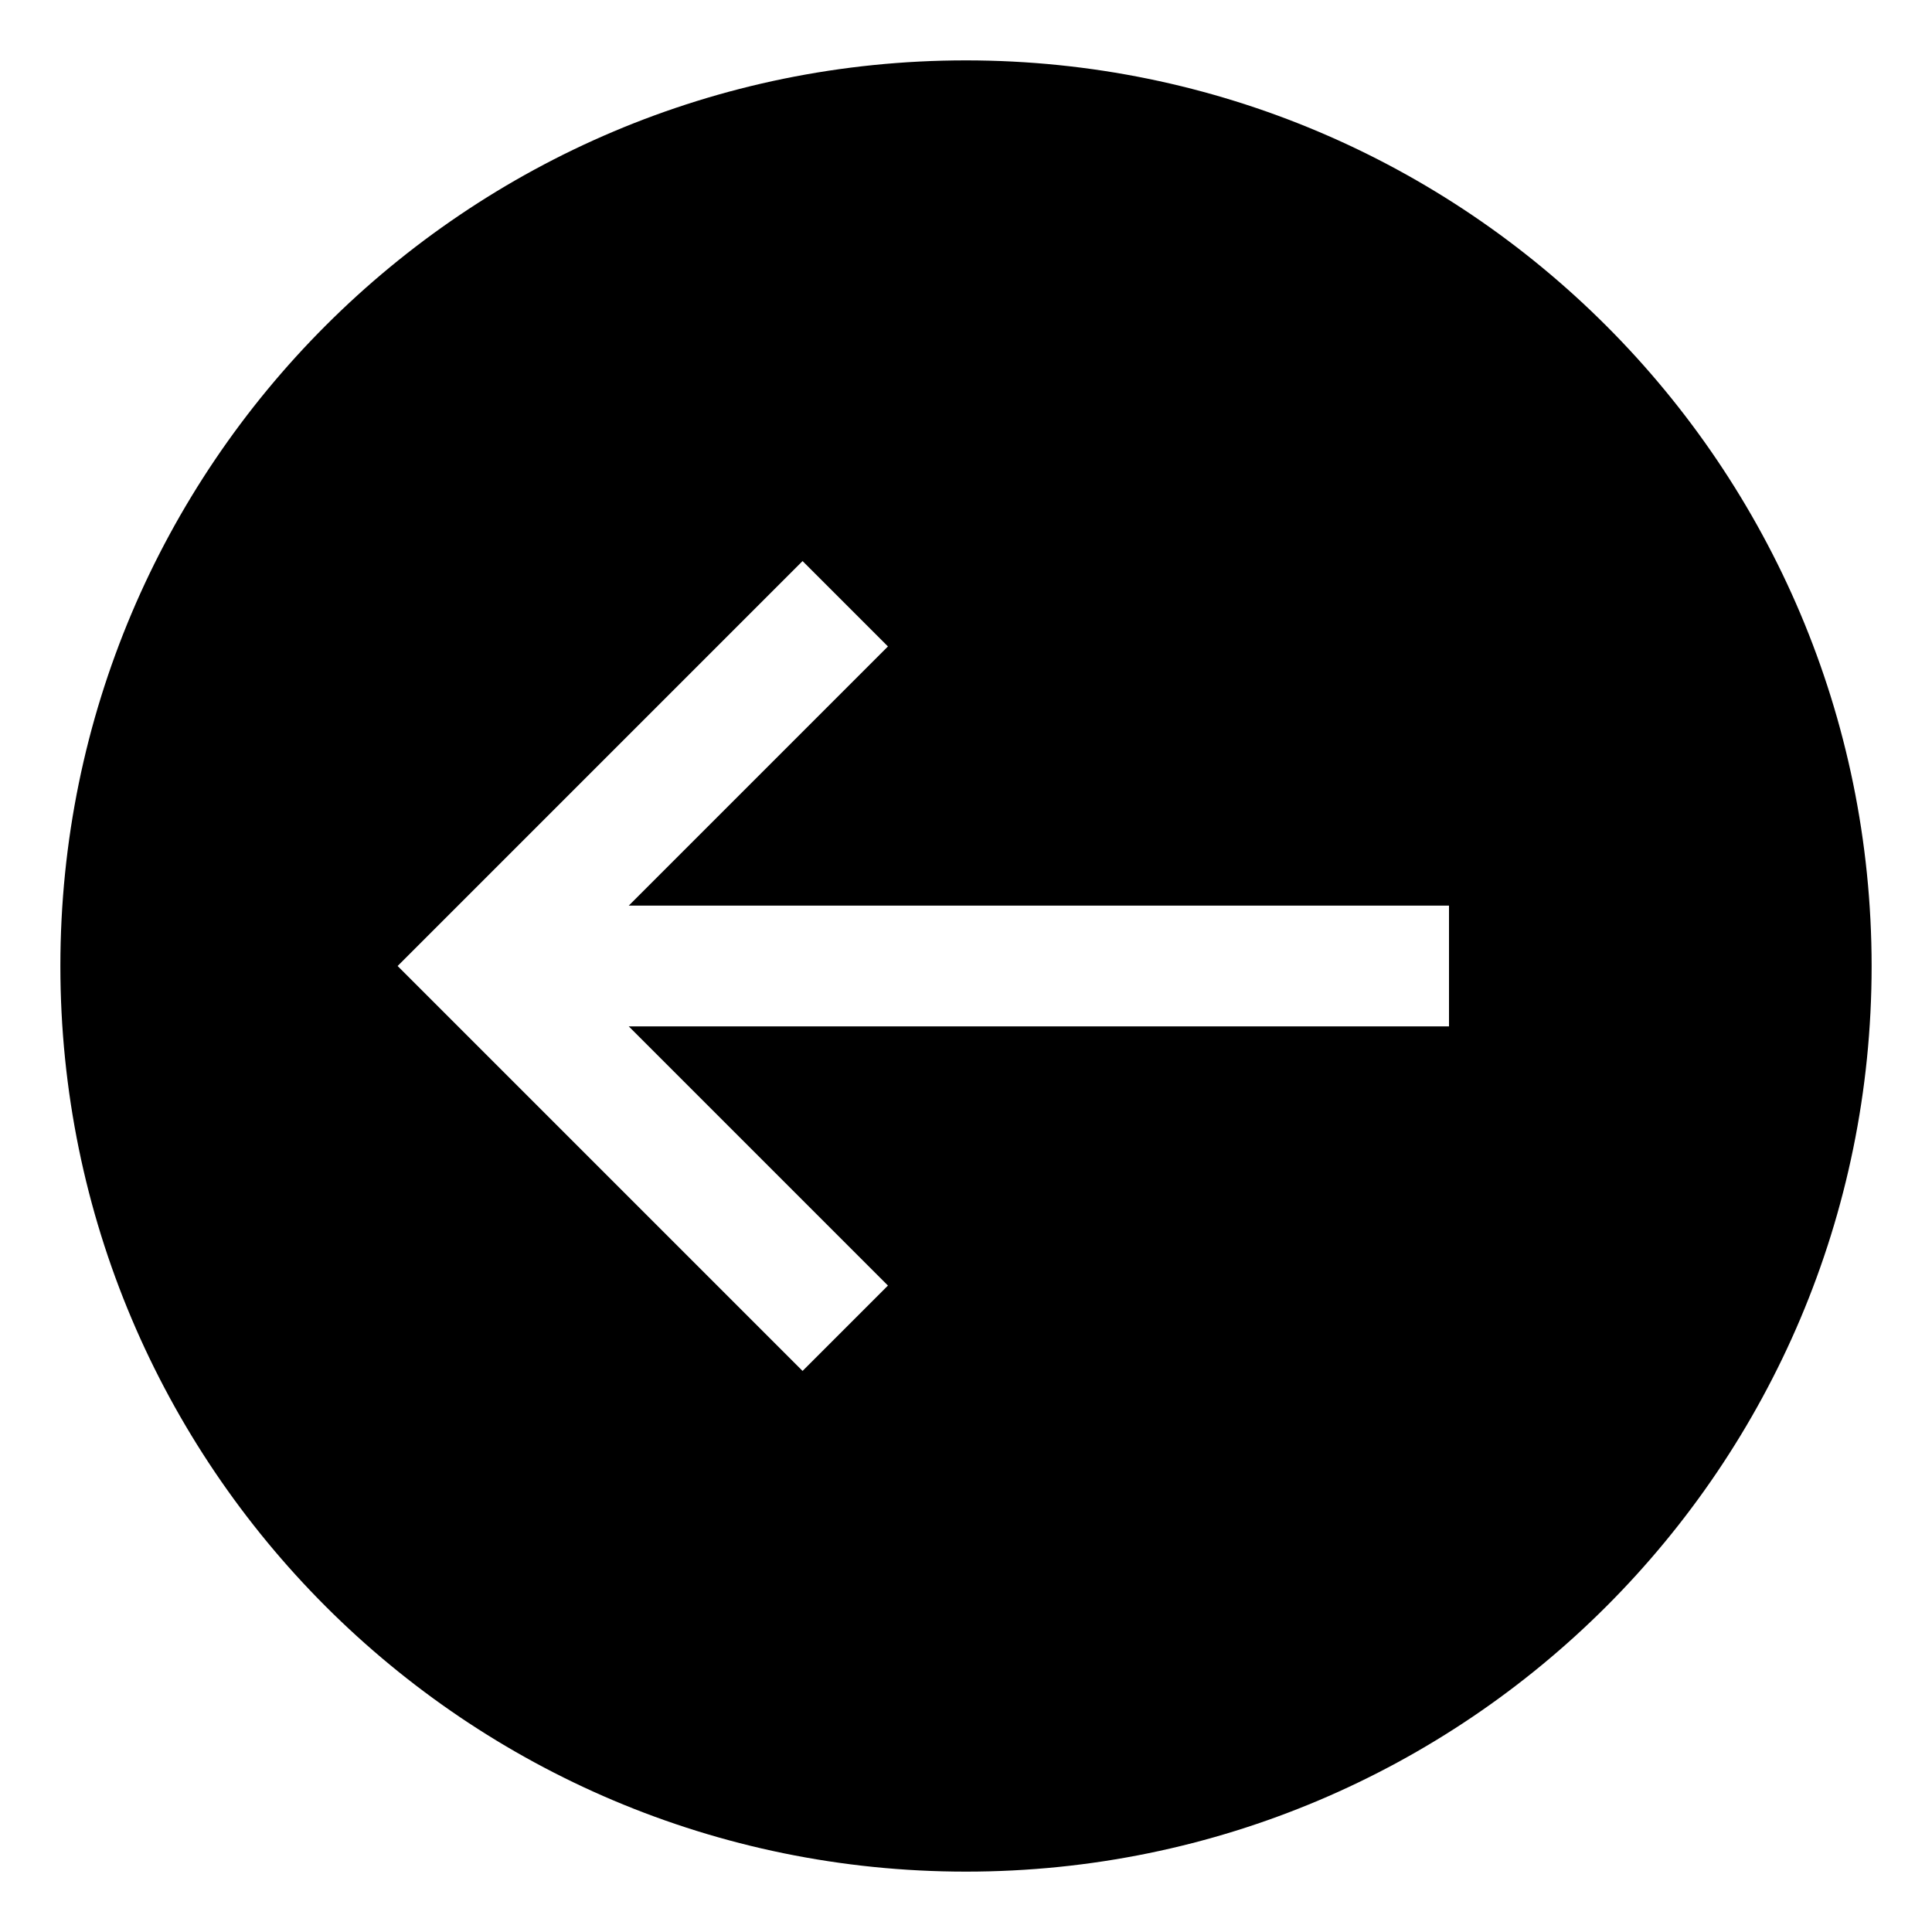
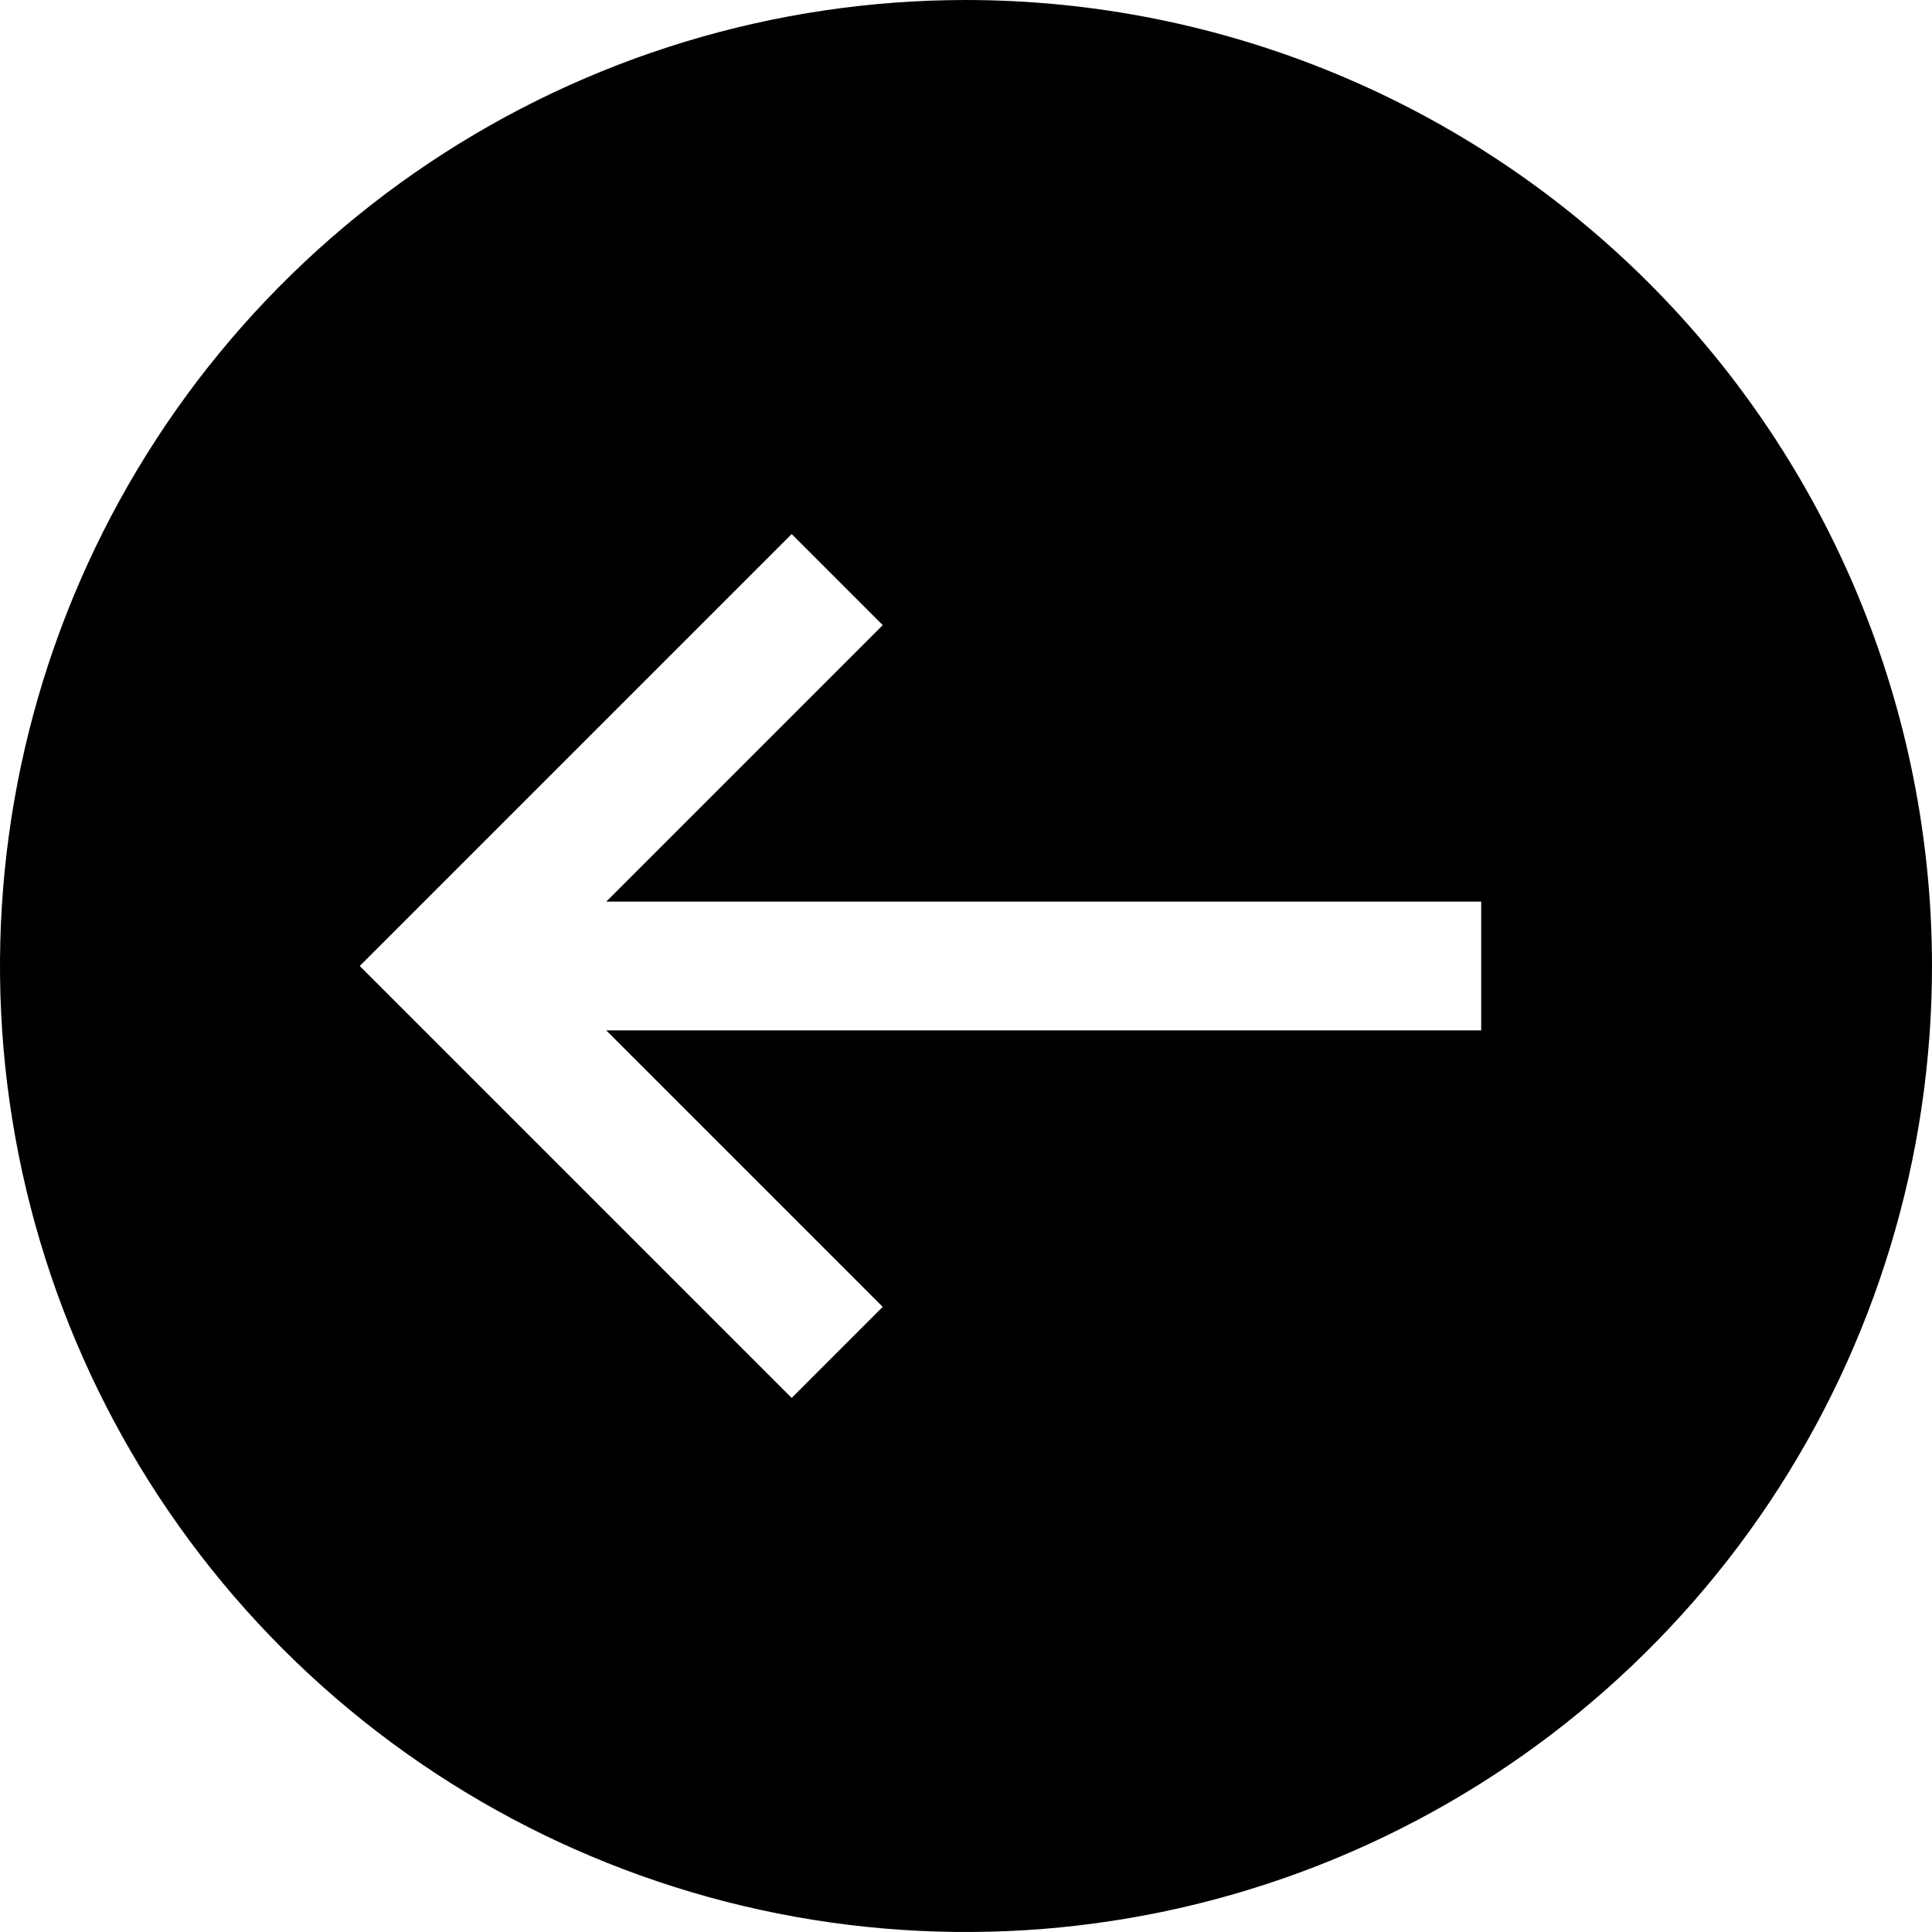
- <svg xmlns="http://www.w3.org/2000/svg" height="512" viewBox="0 0 32 32" width="512">
-   <g id="left">
-     <path d="m16 1a15 15 0 1 0 15 15 15.007 15.007 0 0 0 -15-15zm8 16h-13.586l4.293 4.293-1.414 1.414-6.707-6.707 6.707-6.707 1.414 1.414-4.293 4.293h13.586z" fill-rule="evenodd" />
-   </g>
+ <svg xmlns="http://www.w3.org/2000/svg" width="480" height="480" viewBox="0 0 480 480" fill="none">
+   <path fill-rule="evenodd" clip-rule="evenodd" d="M240 0C192.533 0 146.131 14.076 106.663 40.447C67.195 66.819 36.434 104.302 18.269 148.156C0.104 192.01 -4.649 240.266 4.612 286.822C13.872 333.377 36.73 376.141 70.294 409.706C103.859 443.27 146.623 466.128 193.178 475.388C239.734 484.649 287.99 479.896 331.844 461.731C375.698 443.566 413.181 412.805 439.553 373.337C465.924 333.869 480 287.468 480 240C479.97 176.357 454.675 115.329 409.673 70.327C364.671 25.325 303.643 0.03 240 0ZM368 256H150.624L219.312 324.688L196.688 347.312L89.376 240L196.688 132.688L219.312 155.312L150.624 224H368V256Z" fill="currentColor" />
</svg>
